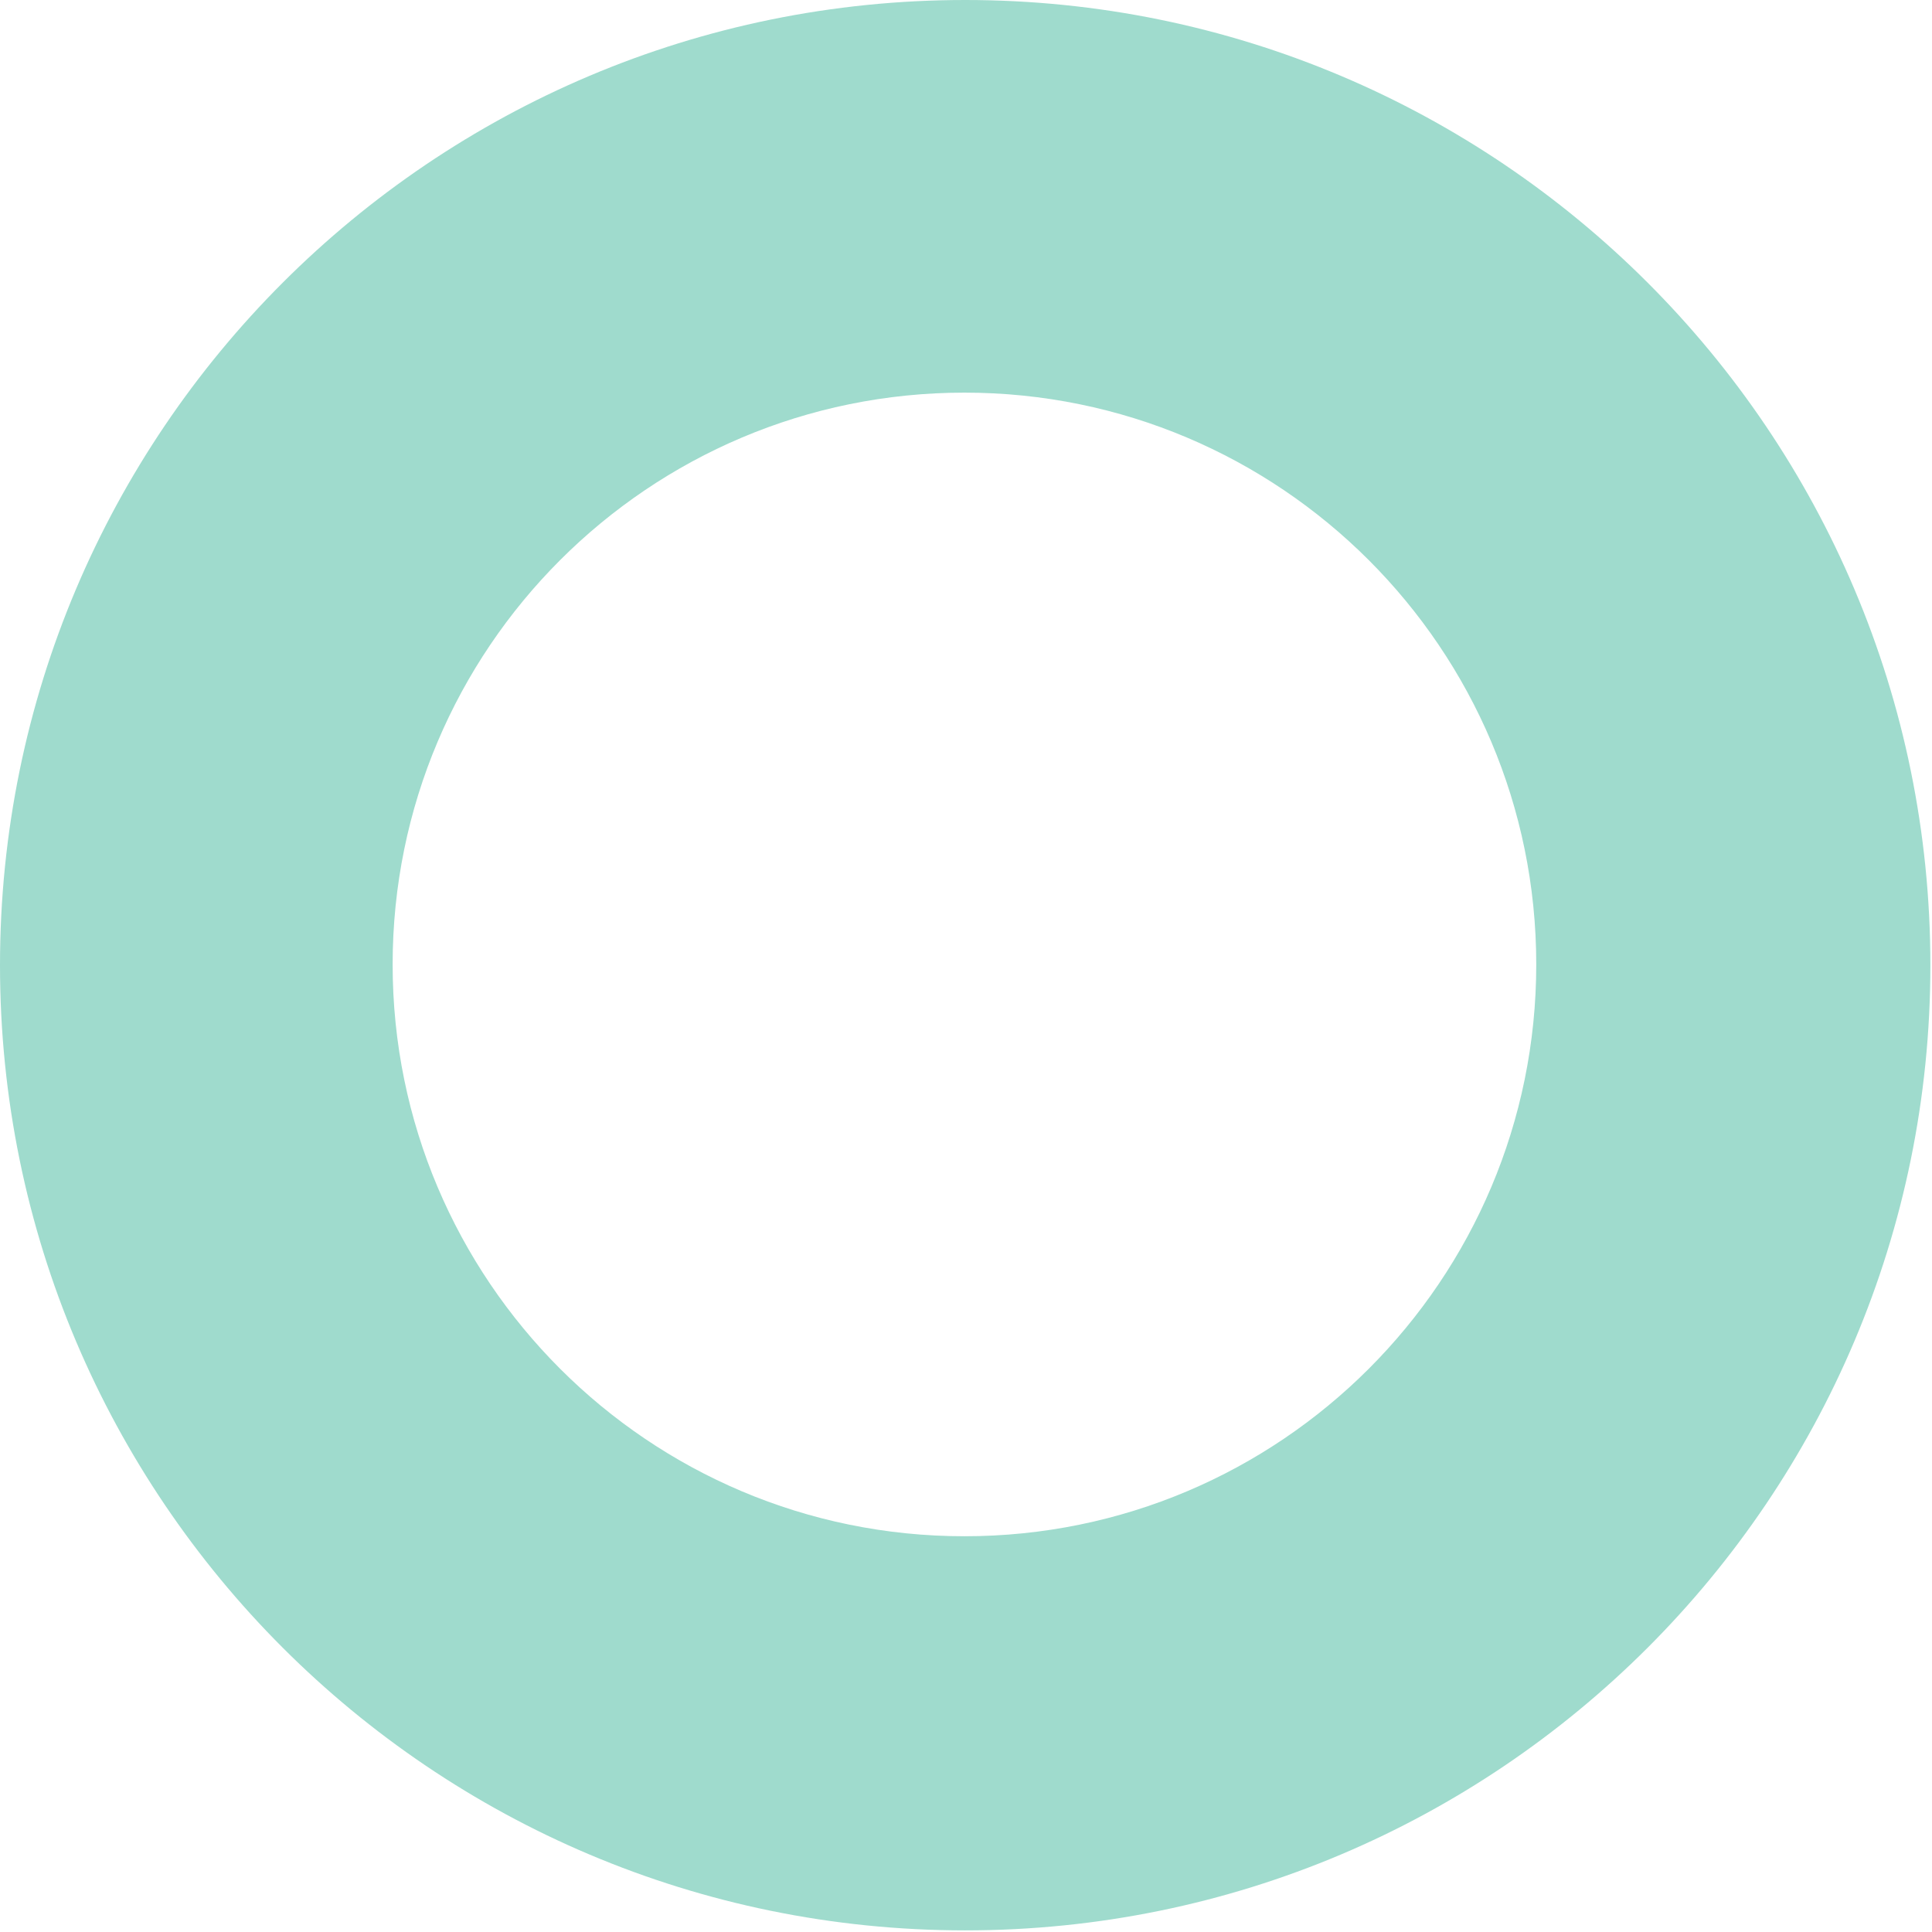
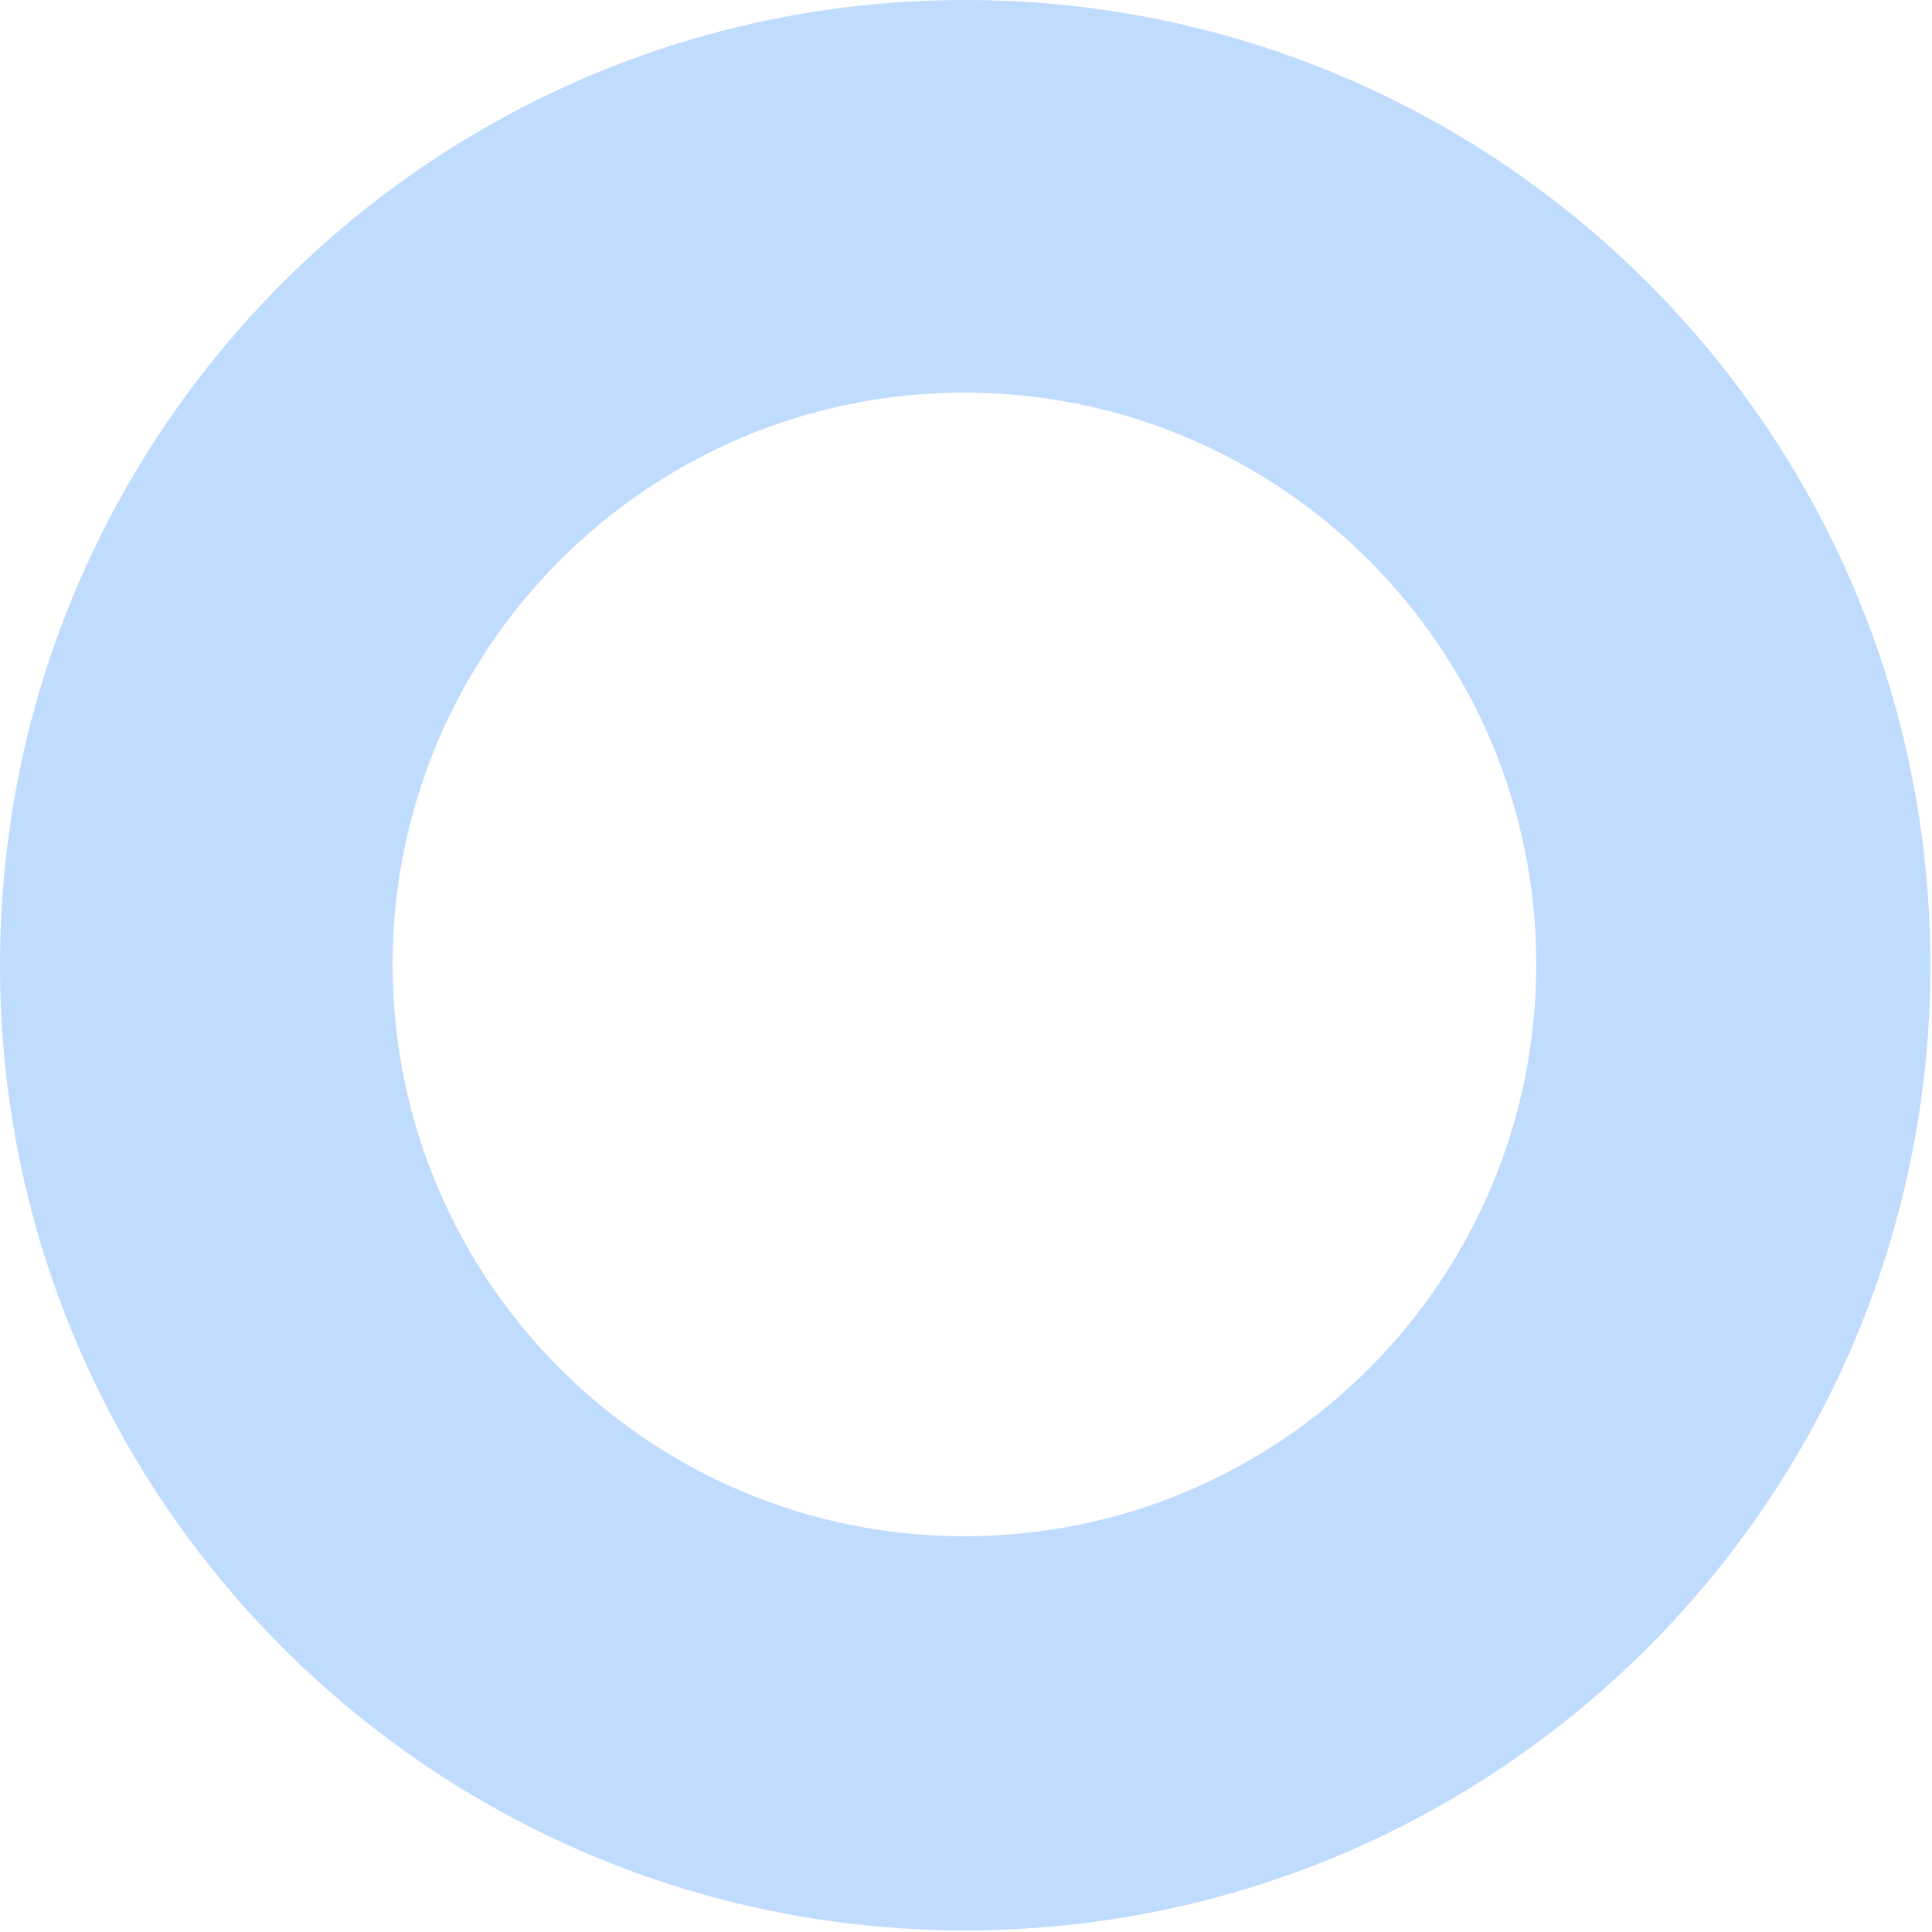
<svg xmlns="http://www.w3.org/2000/svg" width="620" height="620" viewBox="0 0 620 620" fill="none">
-   <path fill-rule="evenodd" clip-rule="evenodd" d="M619.48 309.74C619.48 480.805 480.805 619.48 309.74 619.48C138.675 619.48 0 480.805 0 309.74C0 138.675 138.675 0 309.74 0C480.805 0 619.48 138.675 619.48 309.74ZM309.5 493C410.844 493 493 410.844 493 309.5C493 208.156 410.844 126 309.5 126C208.156 126 126 208.156 126 309.5C126 410.844 208.156 493 309.5 493Z" fill="#9FDBCD" />
+   <path fill-rule="evenodd" clip-rule="evenodd" d="M619.48 309.74C619.48 480.805 480.805 619.48 309.74 619.48C138.675 619.48 0 480.805 0 309.74C0 138.675 138.675 0 309.74 0C480.805 0 619.48 138.675 619.48 309.74ZM309.5 493C410.844 493 493 410.844 493 309.5C493 208.156 410.844 126 309.5 126C208.156 126 126 208.156 126 309.5C126 410.844 208.156 493 309.5 493Z" fill="#BFDBFE" />
</svg>
